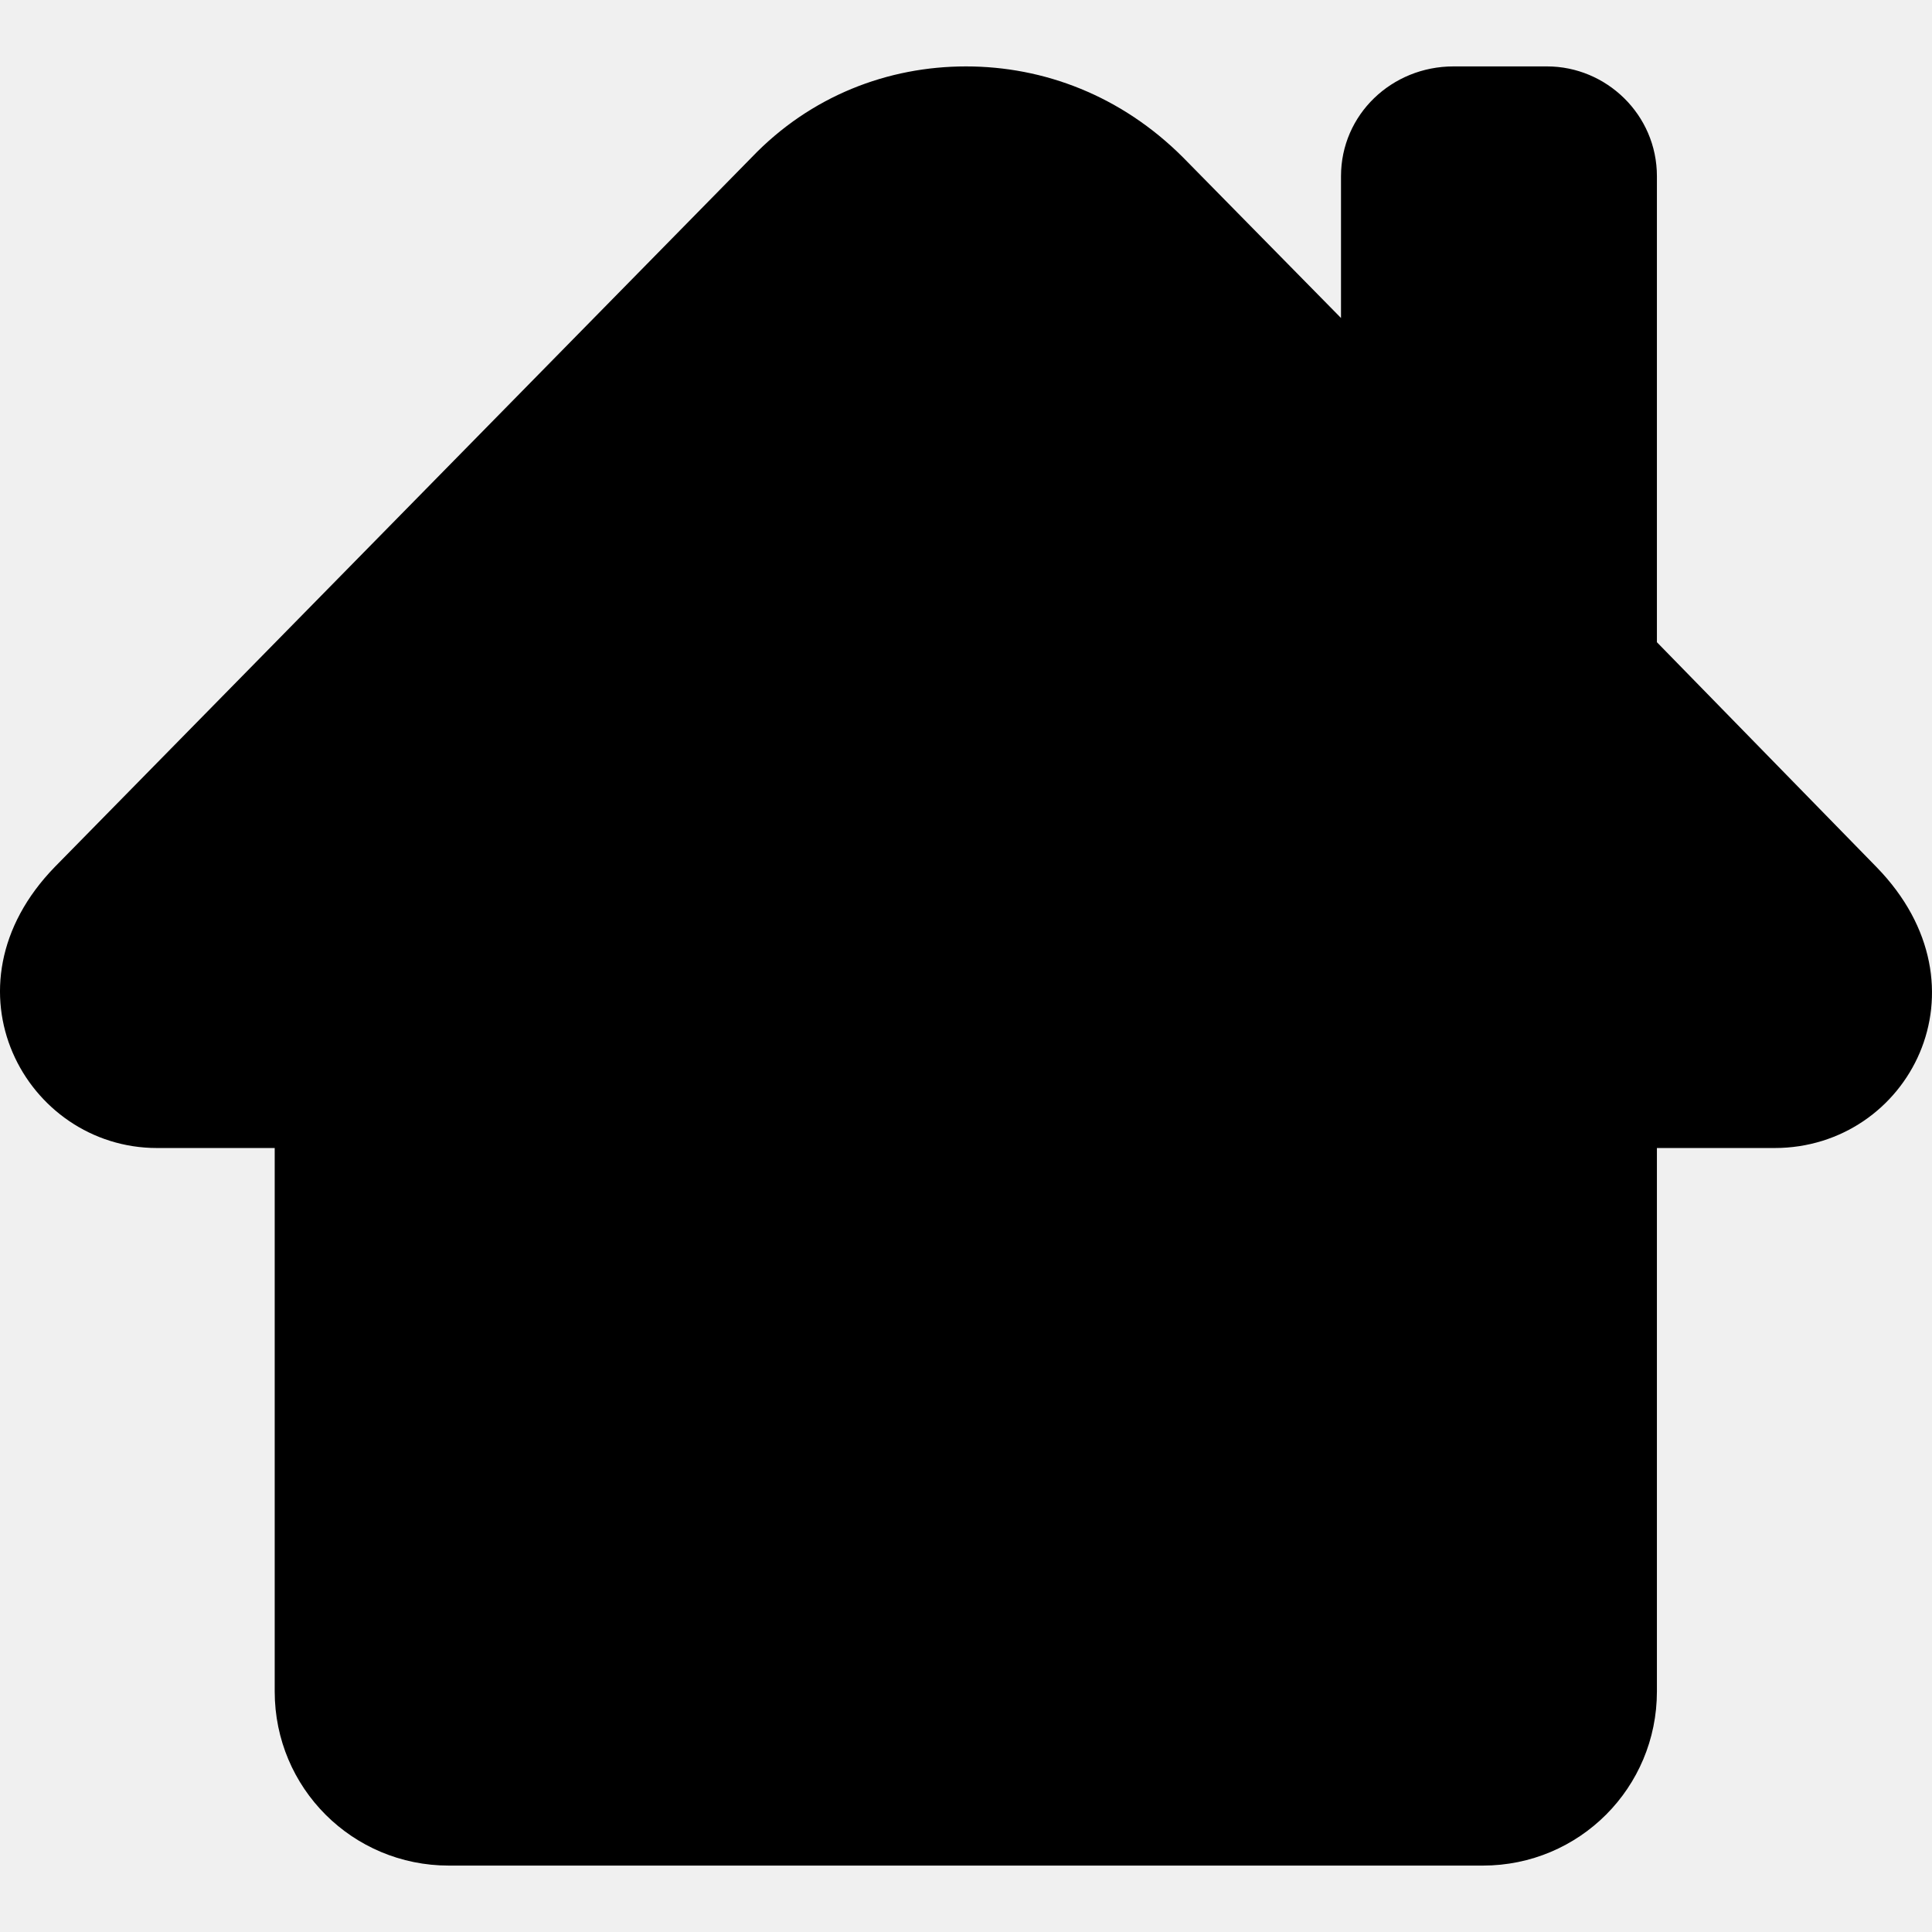
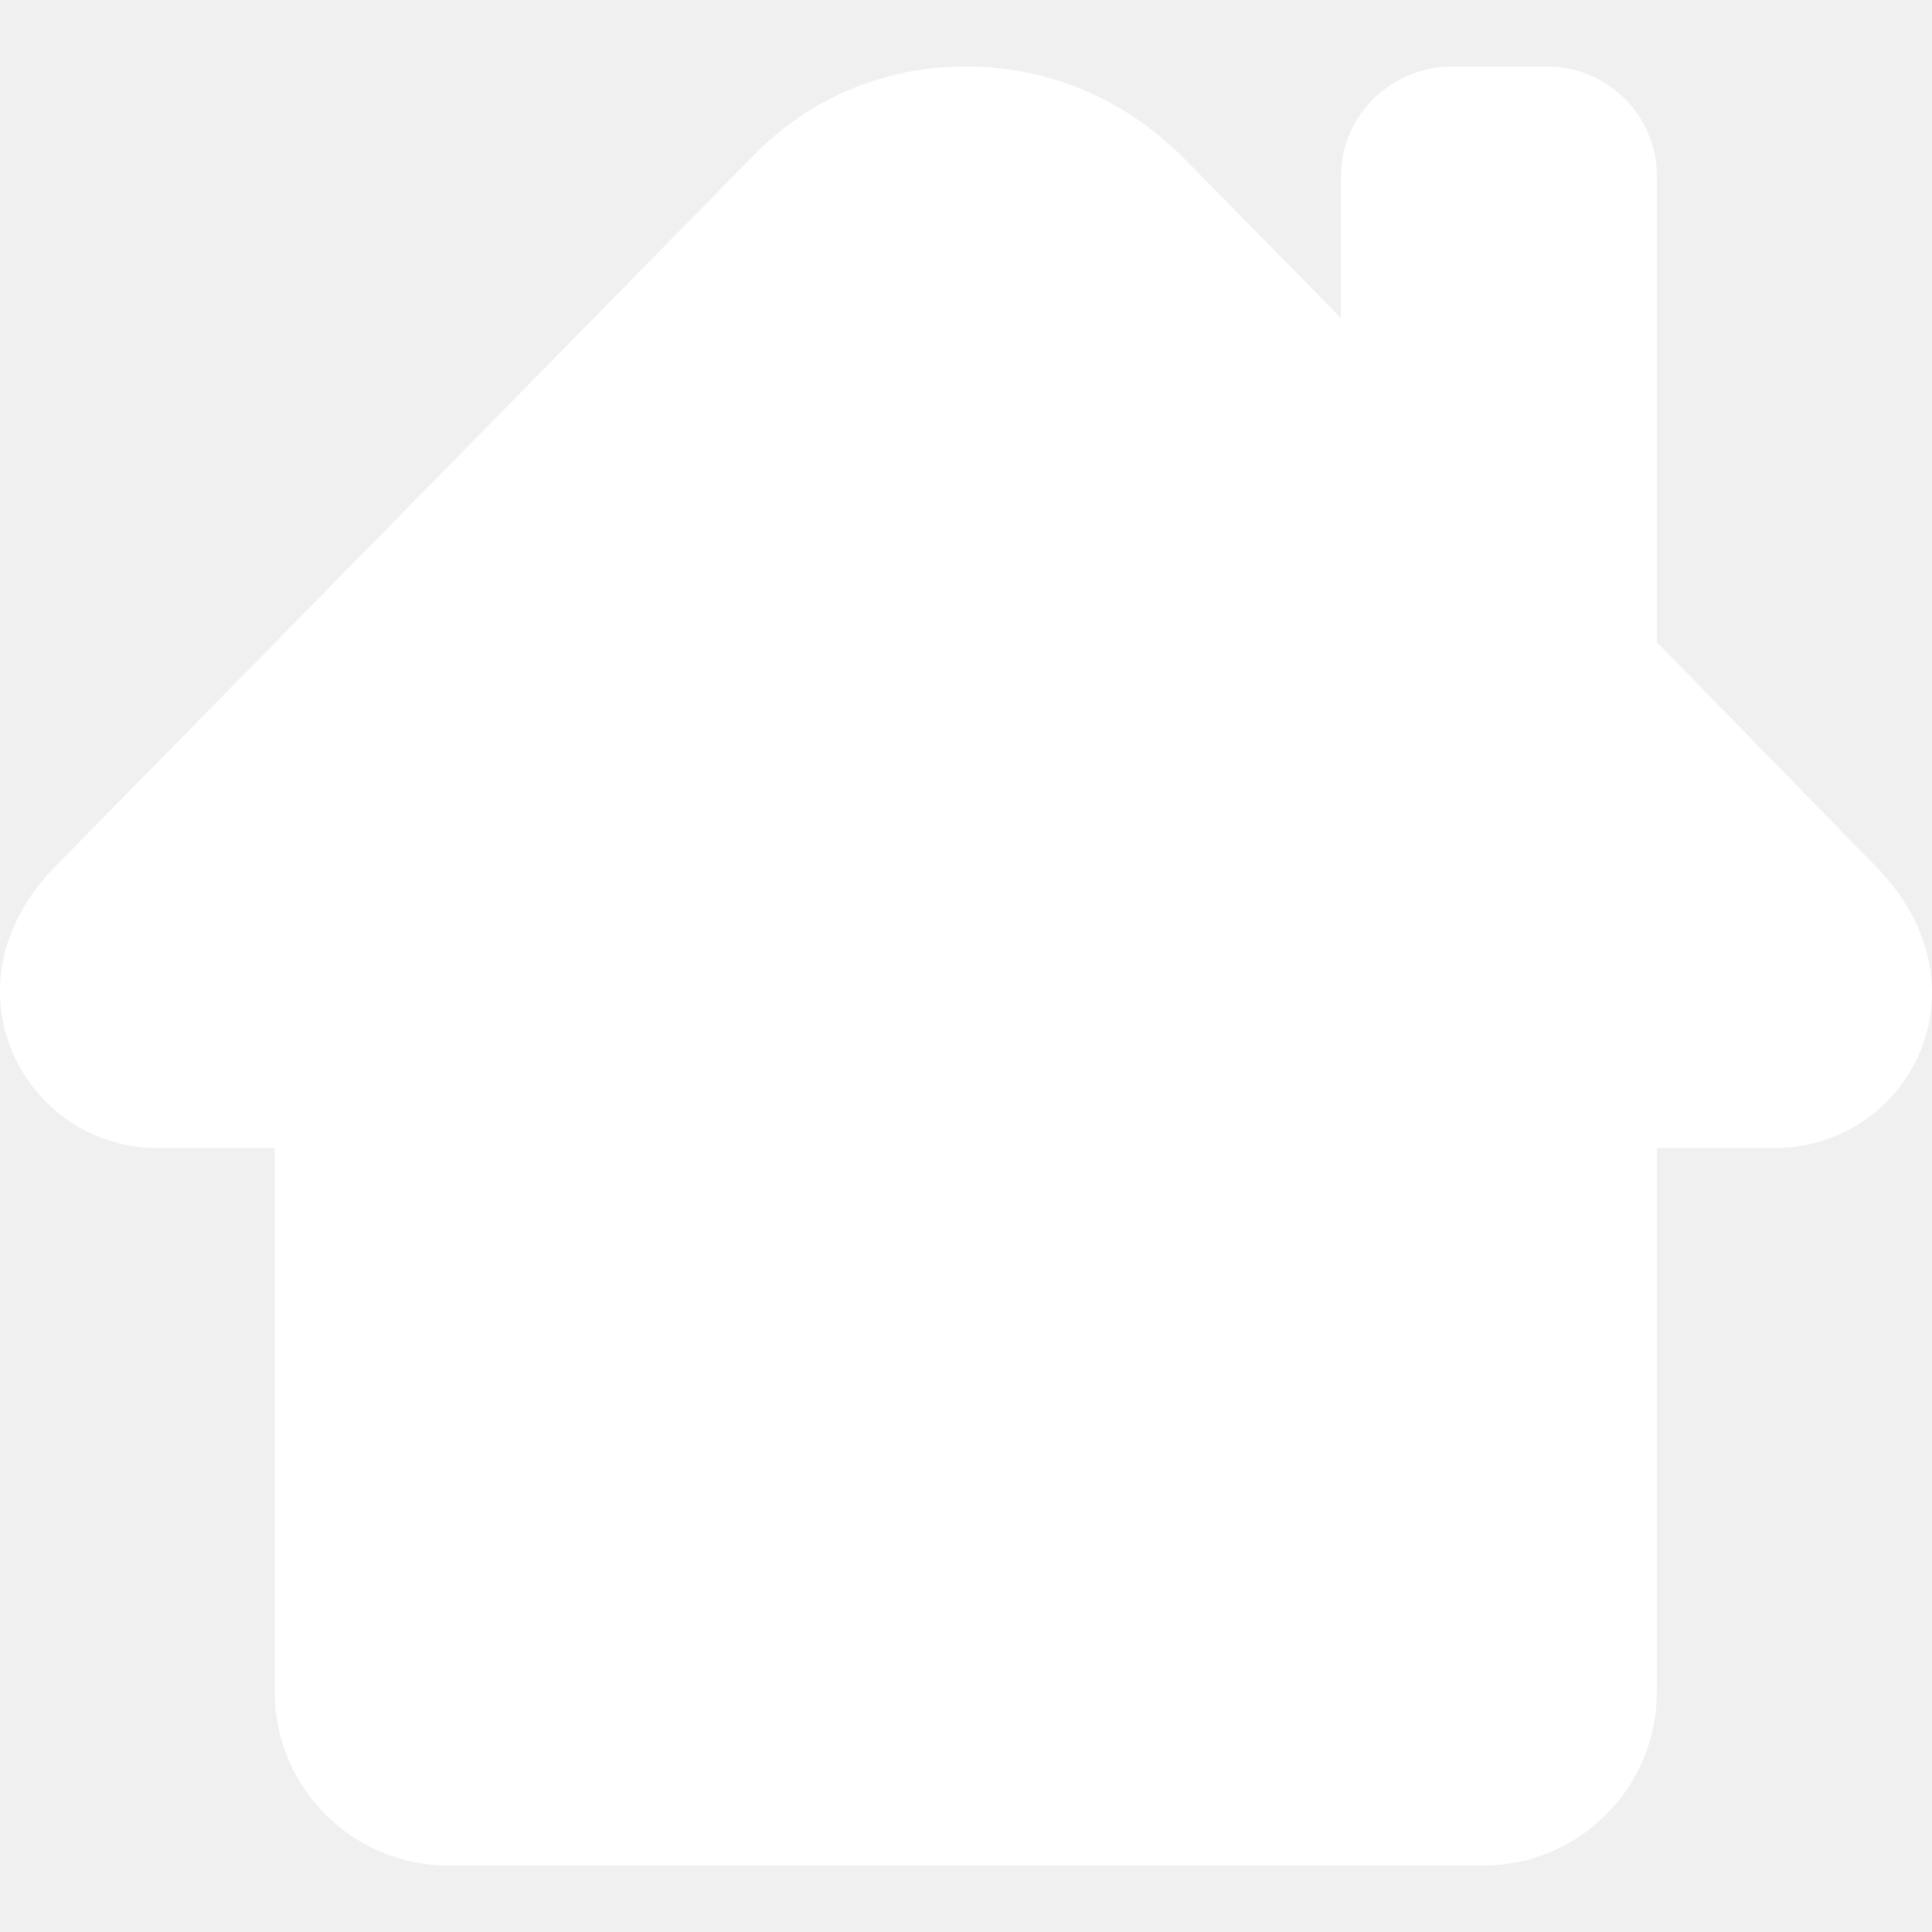
- <svg xmlns="http://www.w3.org/2000/svg" fill="#000000" version="1.1" id="Capa_1" width="800px" height="800px" viewBox="0 0 441.556 441.555" xml:space="preserve">
+ <svg xmlns="http://www.w3.org/2000/svg" fill="#FFFFFF" version="1.1" id="Capa_1" width="800px" height="800px" viewBox="0 0 441.556 441.555" xml:space="preserve">
  <g>
    <path d="M405.584,262.377h-26.899v124.201c0,22-17.7,39.799-39.801,39.799h-236.3c-22,0-39.8-17.699-39.8-39.799V262.377h-26.9   c-30,0-50.2-36.699-23.3-64.299l159.2-162.1c13.5-14.1,31.2-20.8,49-20.8s35.5,6.7,49.6,20.8l36.101,36.7v-32.4   c0-14.1,11.6-25.1,25.7-25.1h21.399c13.5,0,25.101,11,25.101,25.1v106.5l50.199,51.4   C455.685,225.678,436.185,262.377,405.584,262.377z" />
  </g>
</svg>
